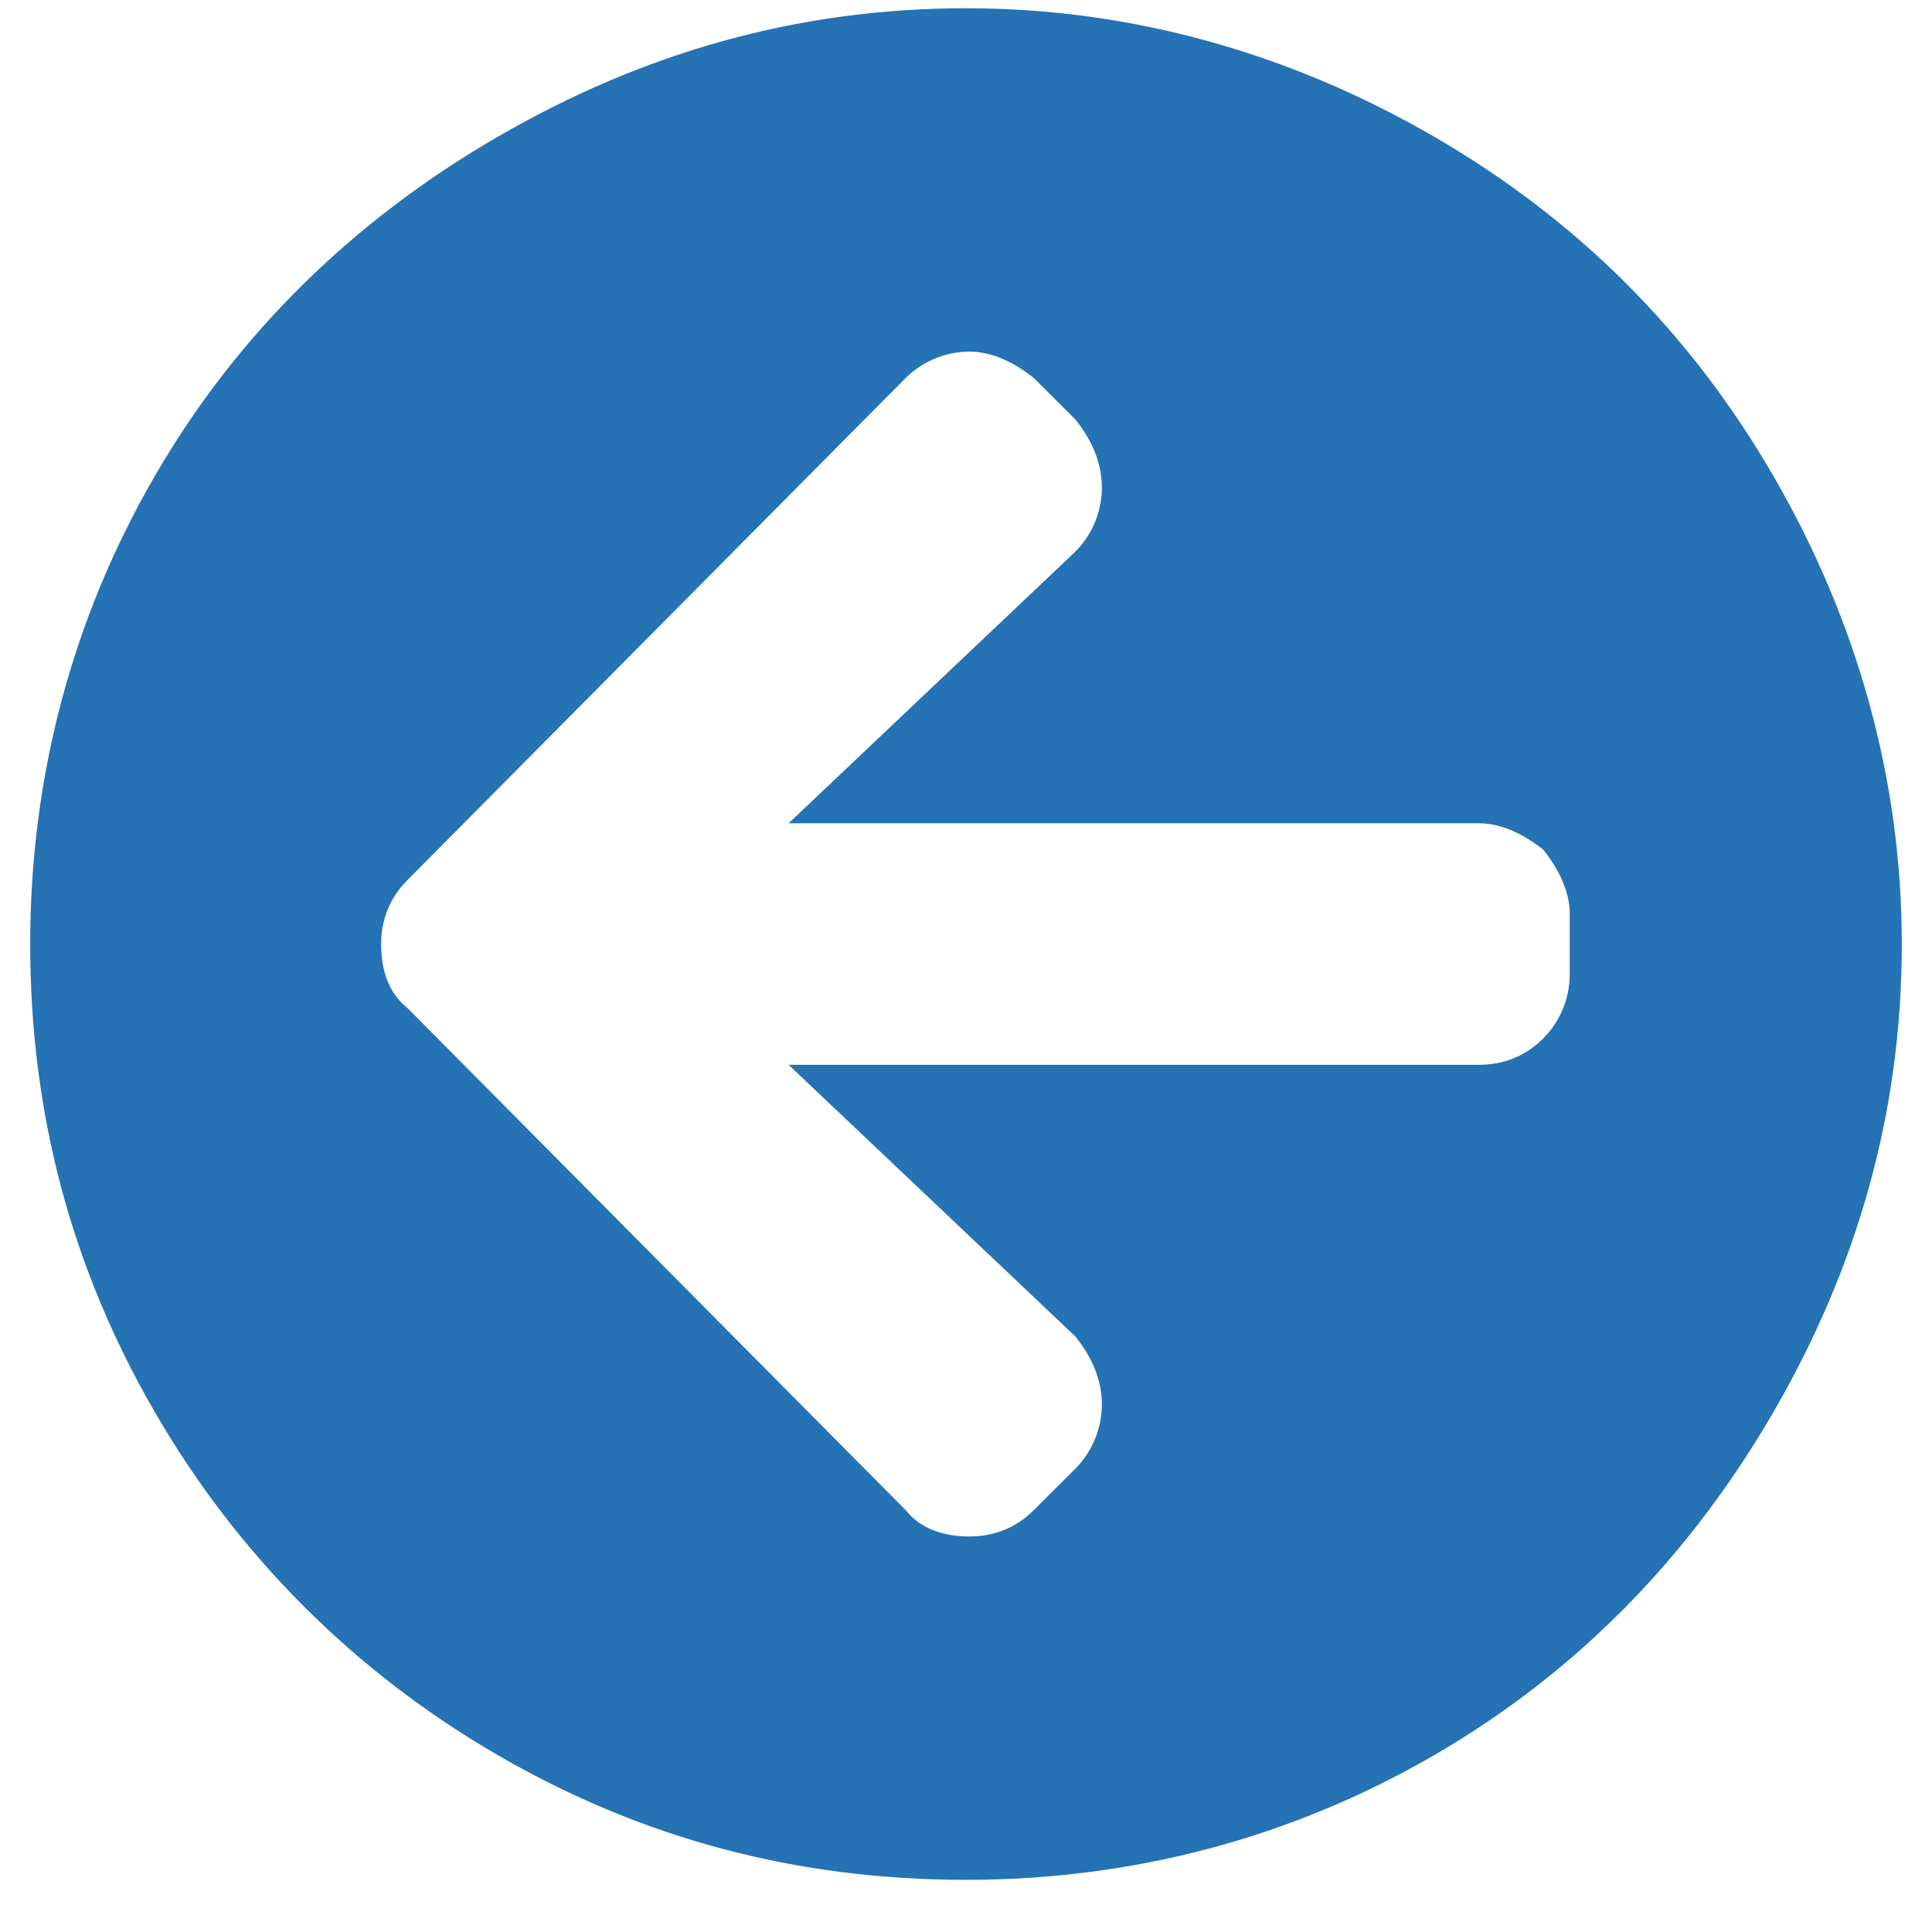
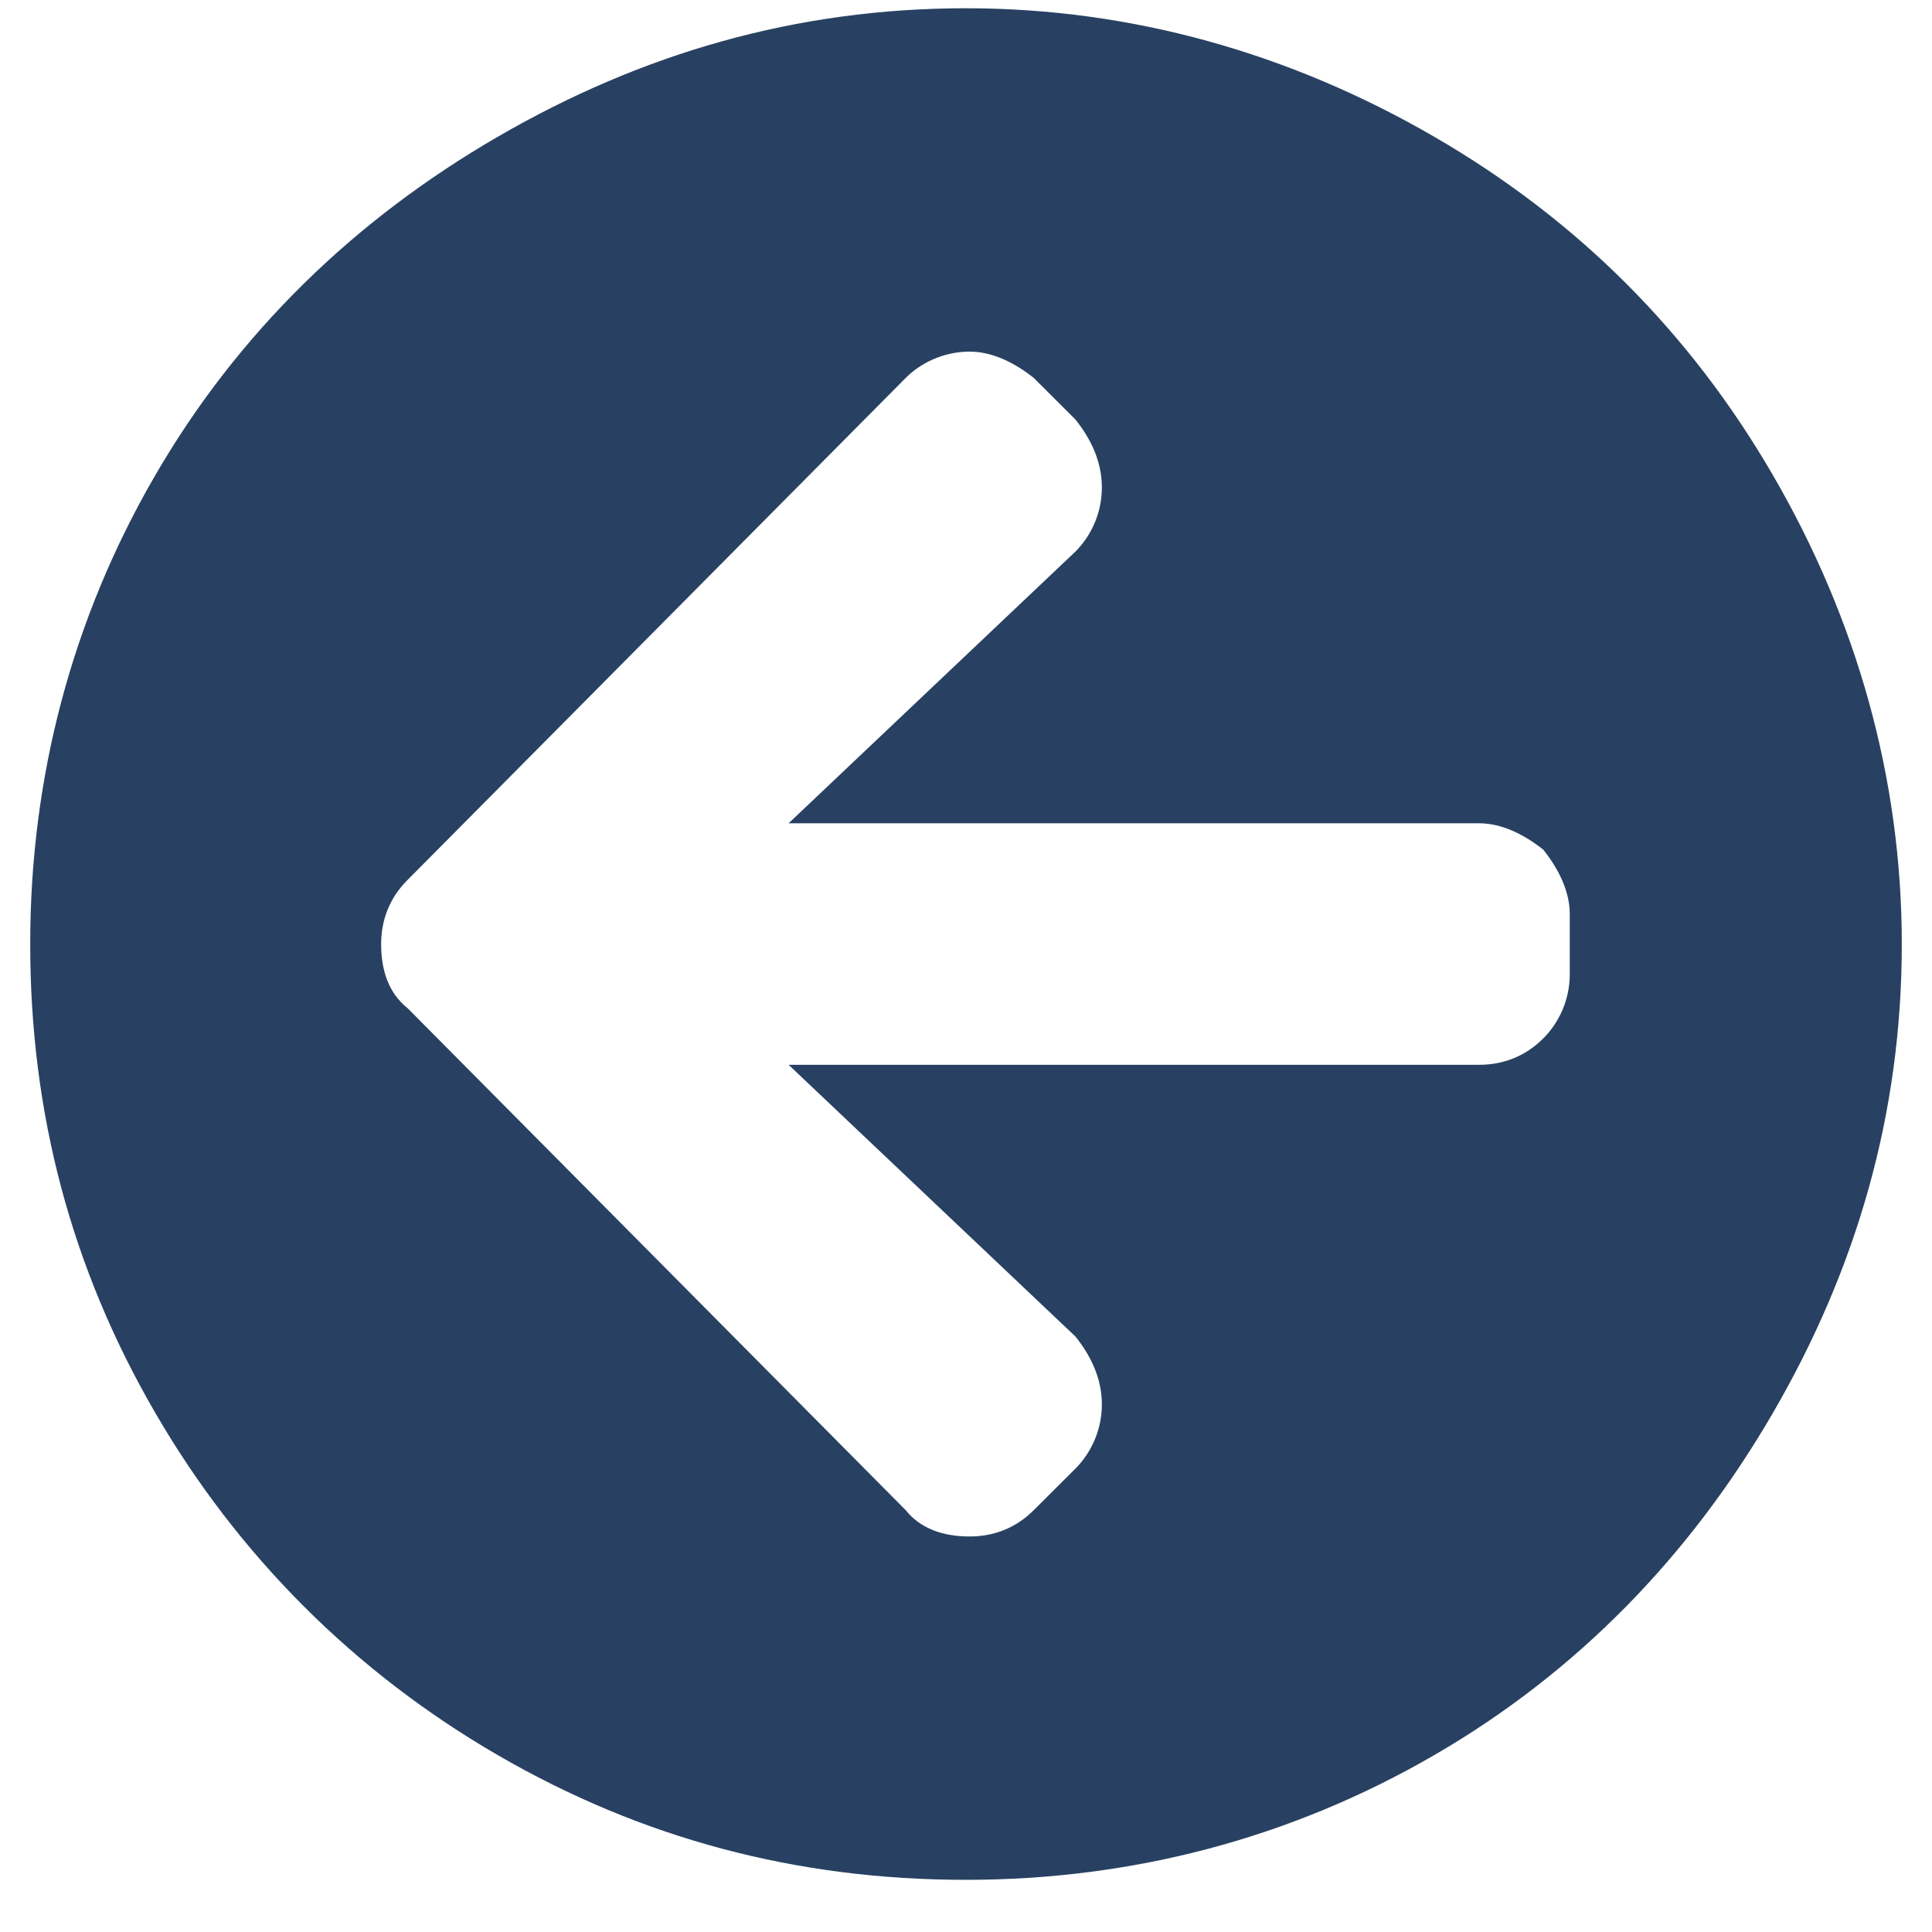
<svg xmlns="http://www.w3.org/2000/svg" width="22" height="22" viewBox="0 0 22 22" fill="none">
-   <path d="M11 21.406C12.891 21.406 14.695 20.934 16.328 19.988C17.961 19.043 19.25 17.711 20.195 16.078C21.141 14.445 21.656 12.684 21.656 10.75C21.656 8.859 21.141 7.055 20.195 5.422C19.25 3.789 17.961 2.5 16.328 1.555C14.695 0.609 12.891 0.094 11 0.094C9.066 0.094 7.305 0.609 5.672 1.555C4.039 2.5 2.707 3.789 1.762 5.422C0.816 7.055 0.344 8.859 0.344 10.75C0.344 12.684 0.816 14.445 1.762 16.078C2.707 17.711 4.039 19.043 5.672 19.988C7.305 20.934 9.066 21.406 11 21.406ZM12.246 15.219C12.418 15.434 12.547 15.691 12.547 15.992C12.547 16.293 12.418 16.551 12.246 16.723L11.773 17.195C11.559 17.41 11.301 17.496 11.043 17.496C10.742 17.496 10.484 17.41 10.312 17.195L4.641 11.48C4.426 11.309 4.34 11.051 4.34 10.75C4.34 10.492 4.426 10.234 4.641 10.02L10.312 4.305C10.484 4.133 10.742 4.004 11.043 4.004C11.301 4.004 11.559 4.133 11.773 4.305L12.246 4.777C12.418 4.992 12.547 5.25 12.547 5.551C12.547 5.852 12.418 6.109 12.246 6.281L8.98 9.375H16.844C17.102 9.375 17.359 9.504 17.574 9.676C17.746 9.891 17.875 10.148 17.875 10.406V11.094C17.875 11.395 17.746 11.652 17.574 11.824C17.359 12.039 17.102 12.125 16.844 12.125H8.98L12.246 15.219Z" fill="#2572B4" />
+   <path d="M11 21.406C12.891 21.406 14.695 20.934 16.328 19.988C17.961 19.043 19.25 17.711 20.195 16.078C21.141 14.445 21.656 12.684 21.656 10.75C21.656 8.859 21.141 7.055 20.195 5.422C19.25 3.789 17.961 2.5 16.328 1.555C14.695 0.609 12.891 0.094 11 0.094C9.066 0.094 7.305 0.609 5.672 1.555C4.039 2.5 2.707 3.789 1.762 5.422C0.816 7.055 0.344 8.859 0.344 10.75C0.344 12.684 0.816 14.445 1.762 16.078C2.707 17.711 4.039 19.043 5.672 19.988C7.305 20.934 9.066 21.406 11 21.406ZM12.246 15.219C12.418 15.434 12.547 15.691 12.547 15.992C12.547 16.293 12.418 16.551 12.246 16.723L11.773 17.195C11.559 17.41 11.301 17.496 11.043 17.496C10.742 17.496 10.484 17.41 10.312 17.195L4.641 11.48C4.426 11.309 4.34 11.051 4.34 10.75C4.34 10.492 4.426 10.234 4.641 10.02L10.312 4.305C10.484 4.133 10.742 4.004 11.043 4.004C11.301 4.004 11.559 4.133 11.773 4.305L12.246 4.777C12.418 4.992 12.547 5.25 12.547 5.551C12.547 5.852 12.418 6.109 12.246 6.281L8.98 9.375H16.844C17.102 9.375 17.359 9.504 17.574 9.676C17.746 9.891 17.875 10.148 17.875 10.406V11.094C17.875 11.395 17.746 11.652 17.574 11.824C17.359 12.039 17.102 12.125 16.844 12.125H8.98L12.246 15.219Z" fill="#284162" />
</svg>
